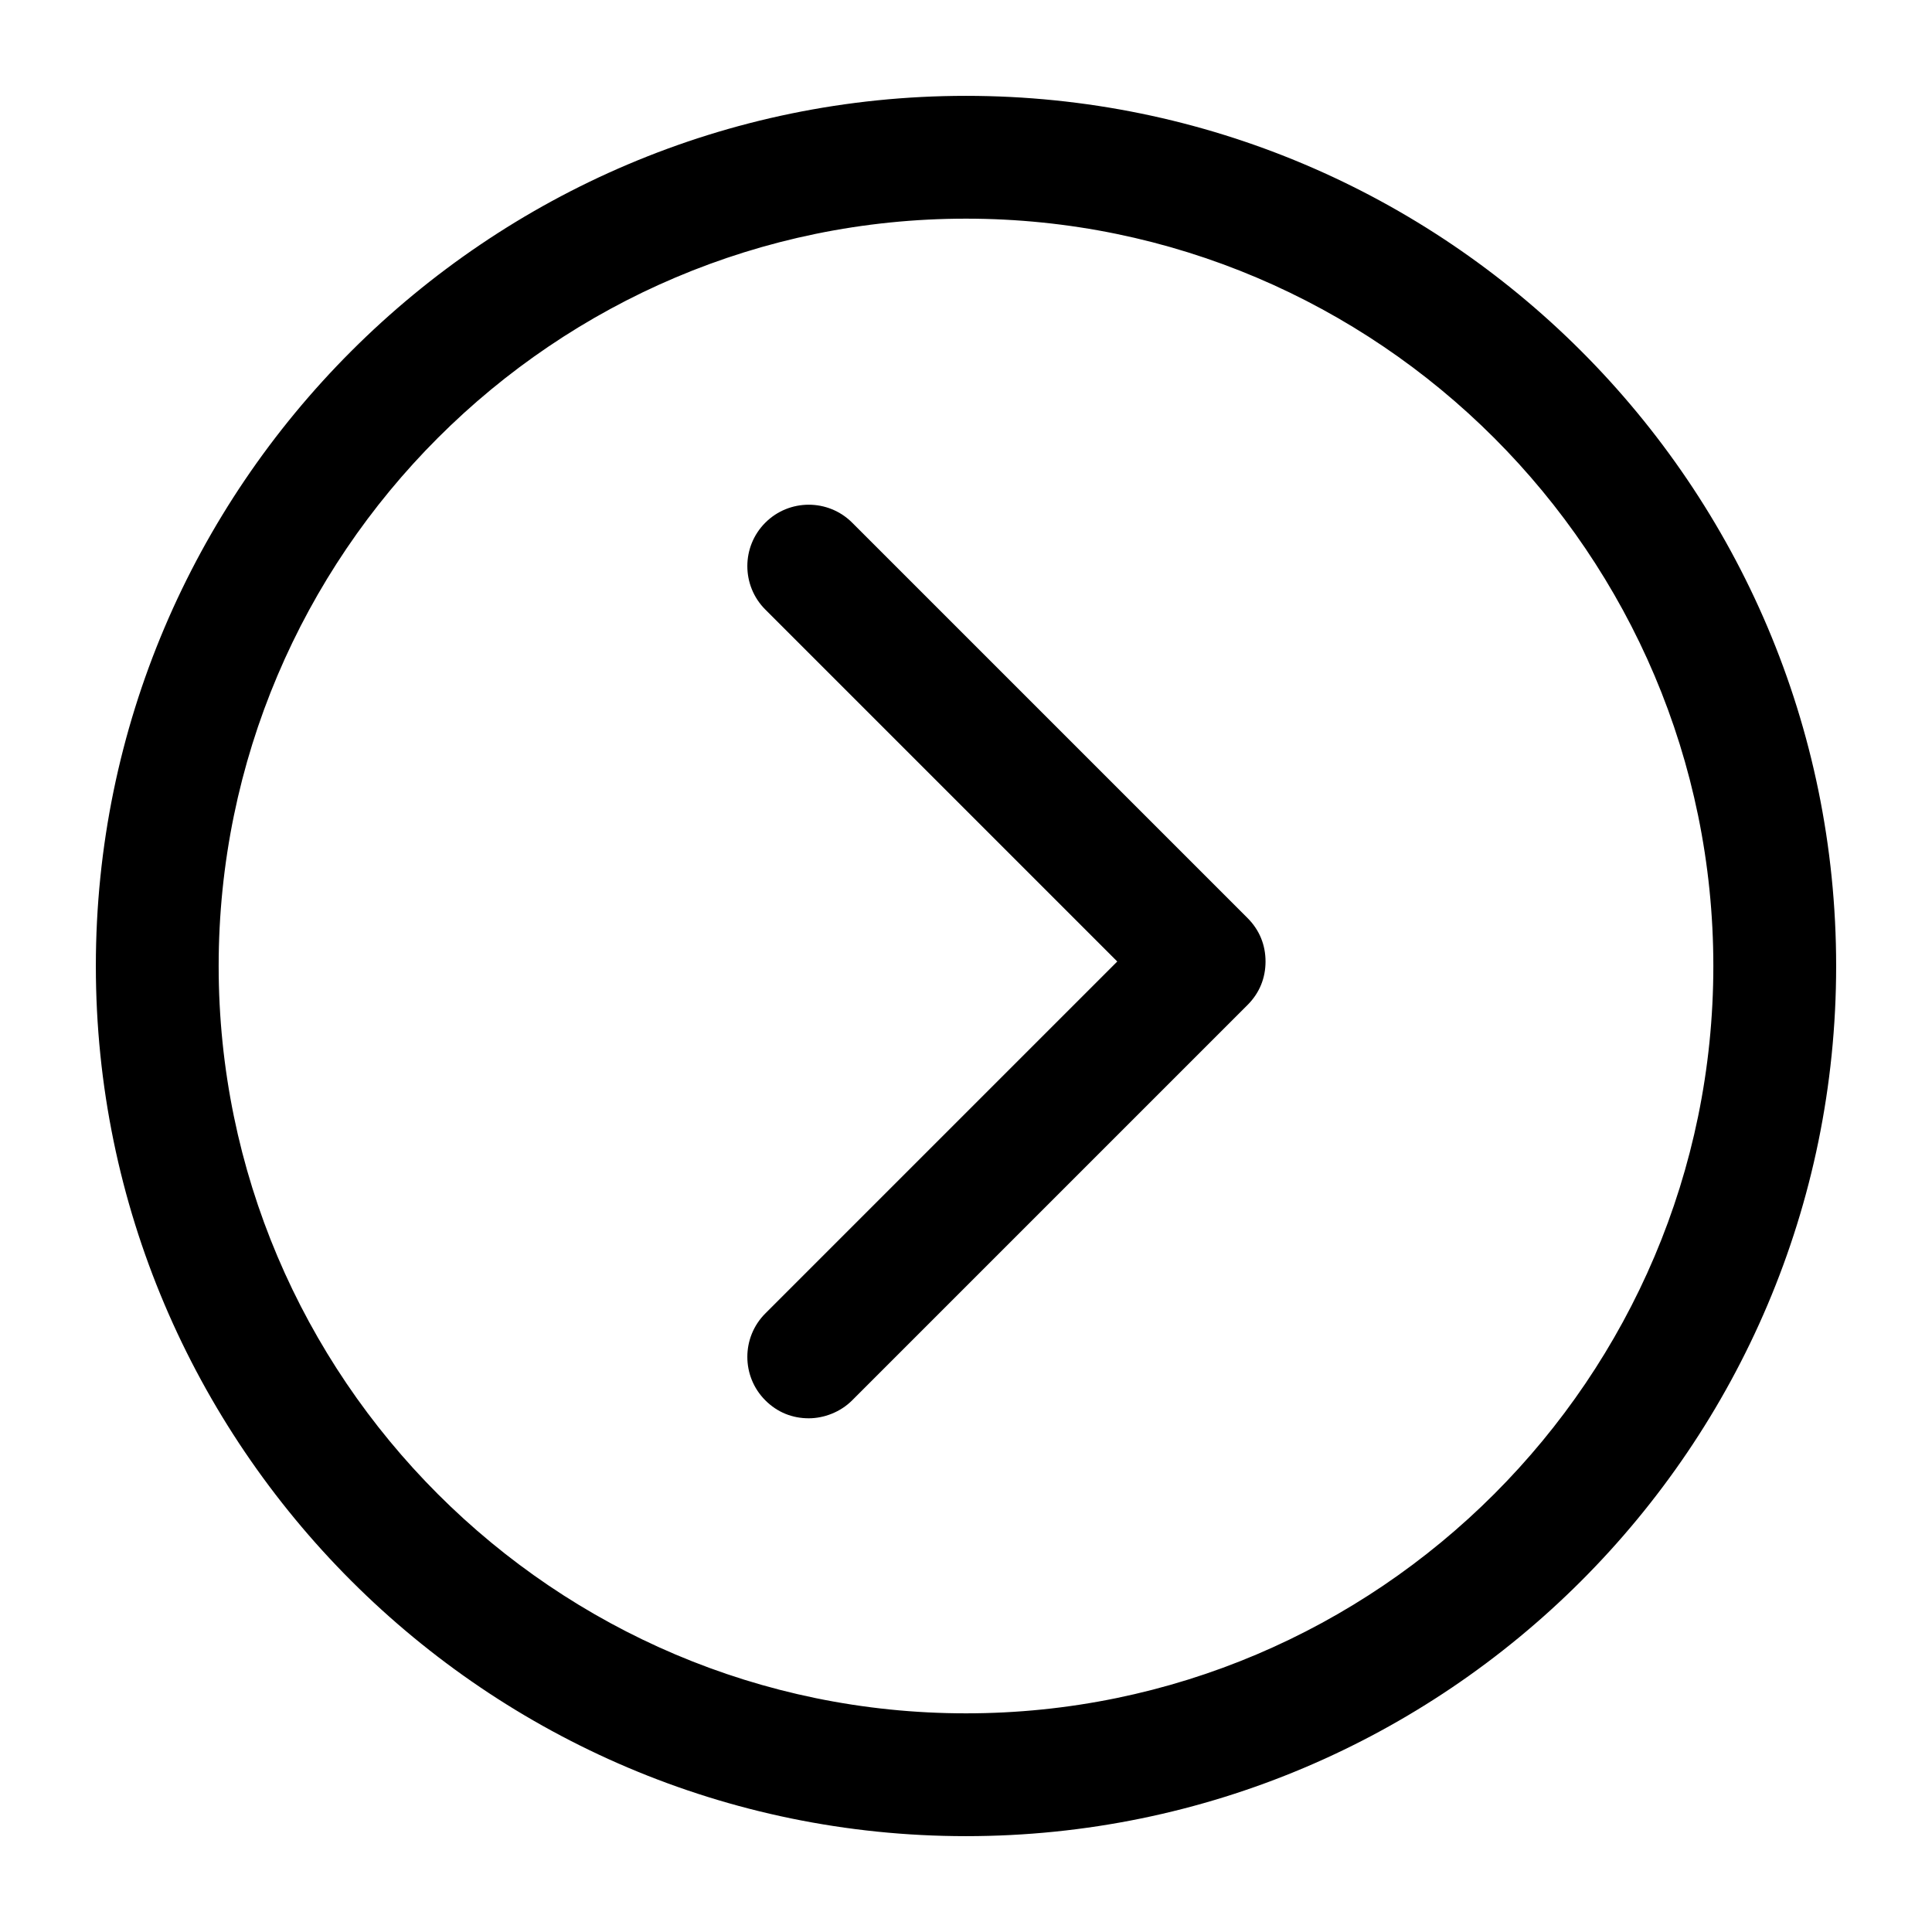
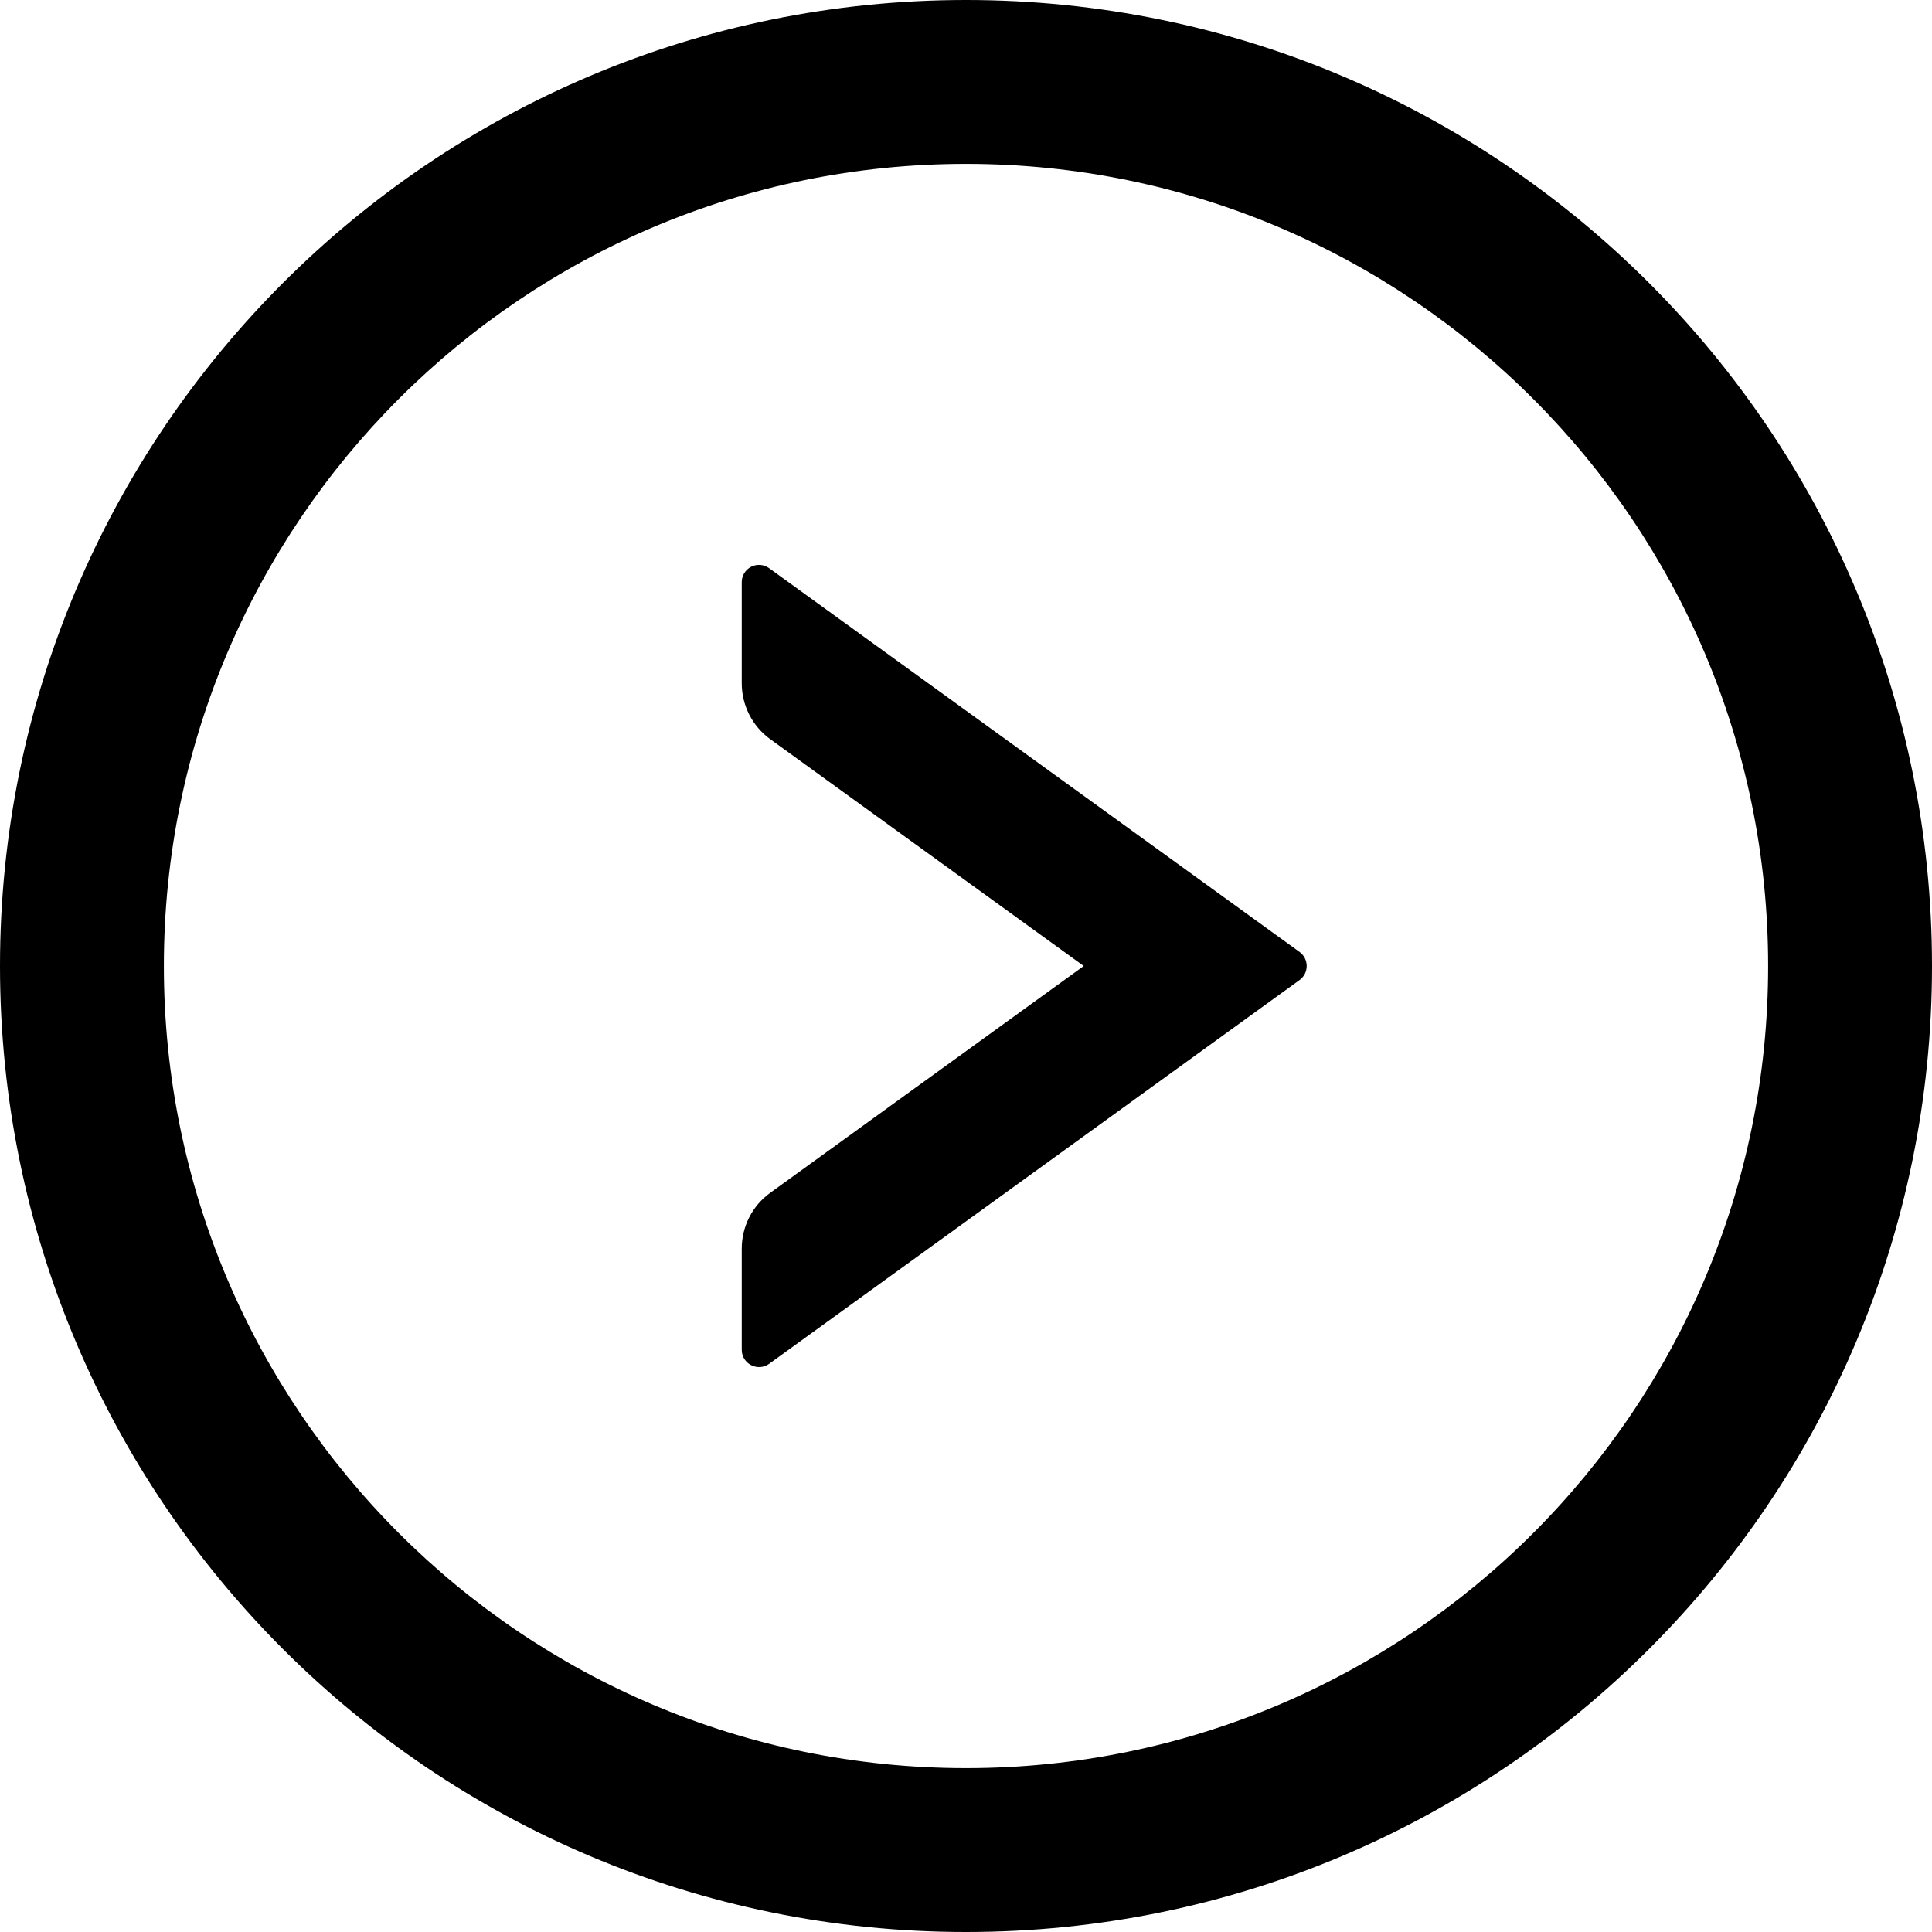
- <svg xmlns="http://www.w3.org/2000/svg" version="1.1" viewBox="0 0 129 129" width="1em" height="1em" enable-background="new 0 0 129 129">
-   <g>
-     <g>
-       <path d="M64.5,122.6c32,0,58.1-26,58.1-58.1S96.5,6.4,64.5,6.4S6.4,32.5,6.4,64.5S32.5,122.6,64.5,122.6z M64.5,14.6    c27.5,0,49.9,22.4,49.9,49.9S92,114.4,64.5,114.4S14.6,92,14.6,64.5S37,14.6,64.5,14.6z" />
-       <path d="m51.1,93.5c0.8,0.8 1.8,1.2 2.9,1.2 1,0 2.1-0.4 2.9-1.2l26.4-26.4c0.8-0.8 1.2-1.8 1.2-2.9 0-1.1-0.4-2.1-1.2-2.9l-26.4-26.4c-1.6-1.6-4.2-1.6-5.8,0-1.6,1.6-1.6,4.2 0,5.8l23.5,23.5-23.5,23.5c-1.6,1.6-1.6,4.2 0,5.8z" />
-     </g>
-   </g>
+ <svg viewBox="64 64 896 896" data-icon="right-circle" width="1em" height="1em" fill="currentColor" aria-hidden="true" focusable="false" class="">
+   <path d="M666.7 505.5l-246-178A8 8 0 0 0 408 334v46.9c0 10.2 4.9 19.9 13.2 25.9L566.6 512 421.2 617.2c-8.3 6-13.2 15.6-13.2 25.9V690c0 6.5 7.4 10.3 12.7 6.5l246-178c4.4-3.2 4.4-9.8 0-13z" />
+   <path d="M512 64C264.6 64 64 264.6 64 512s200.6 448 448 448 448-200.6 448-448S759.4 64 512 64zm0 820c-205.4 0-372-166.6-372-372s166.6-372 372-372 372 166.6 372 372-166.6 372-372 372z" />
</svg>
